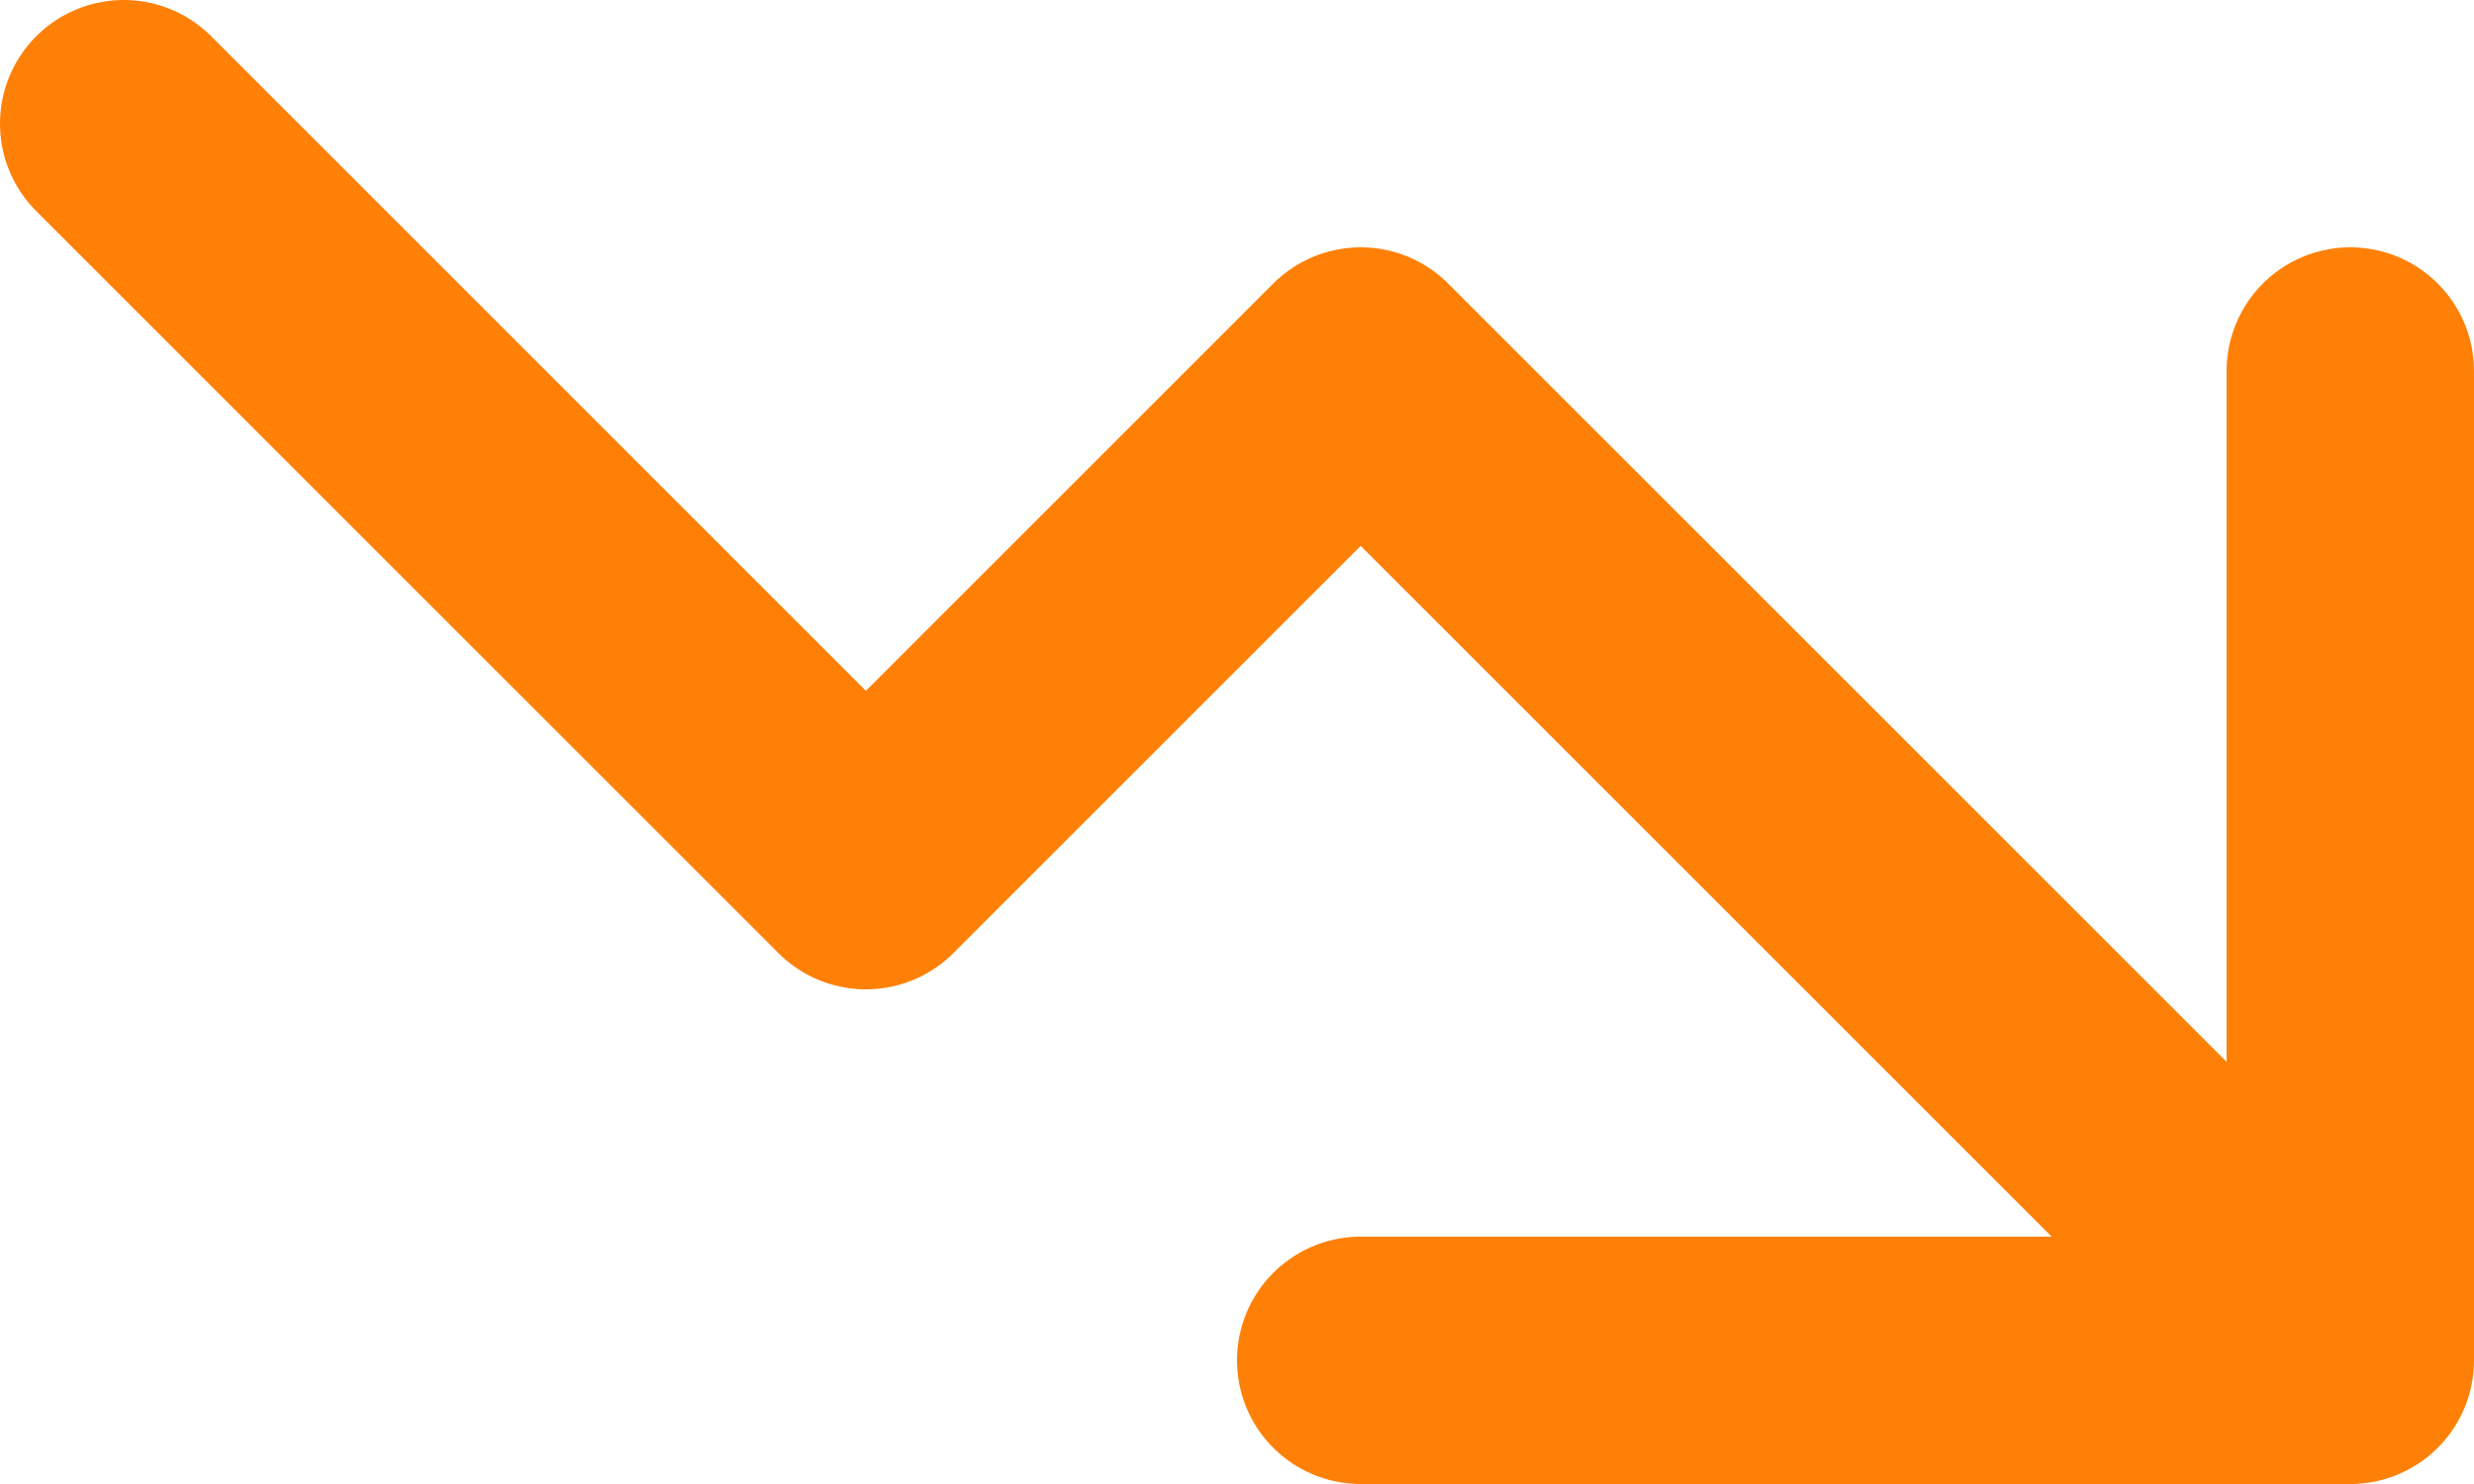
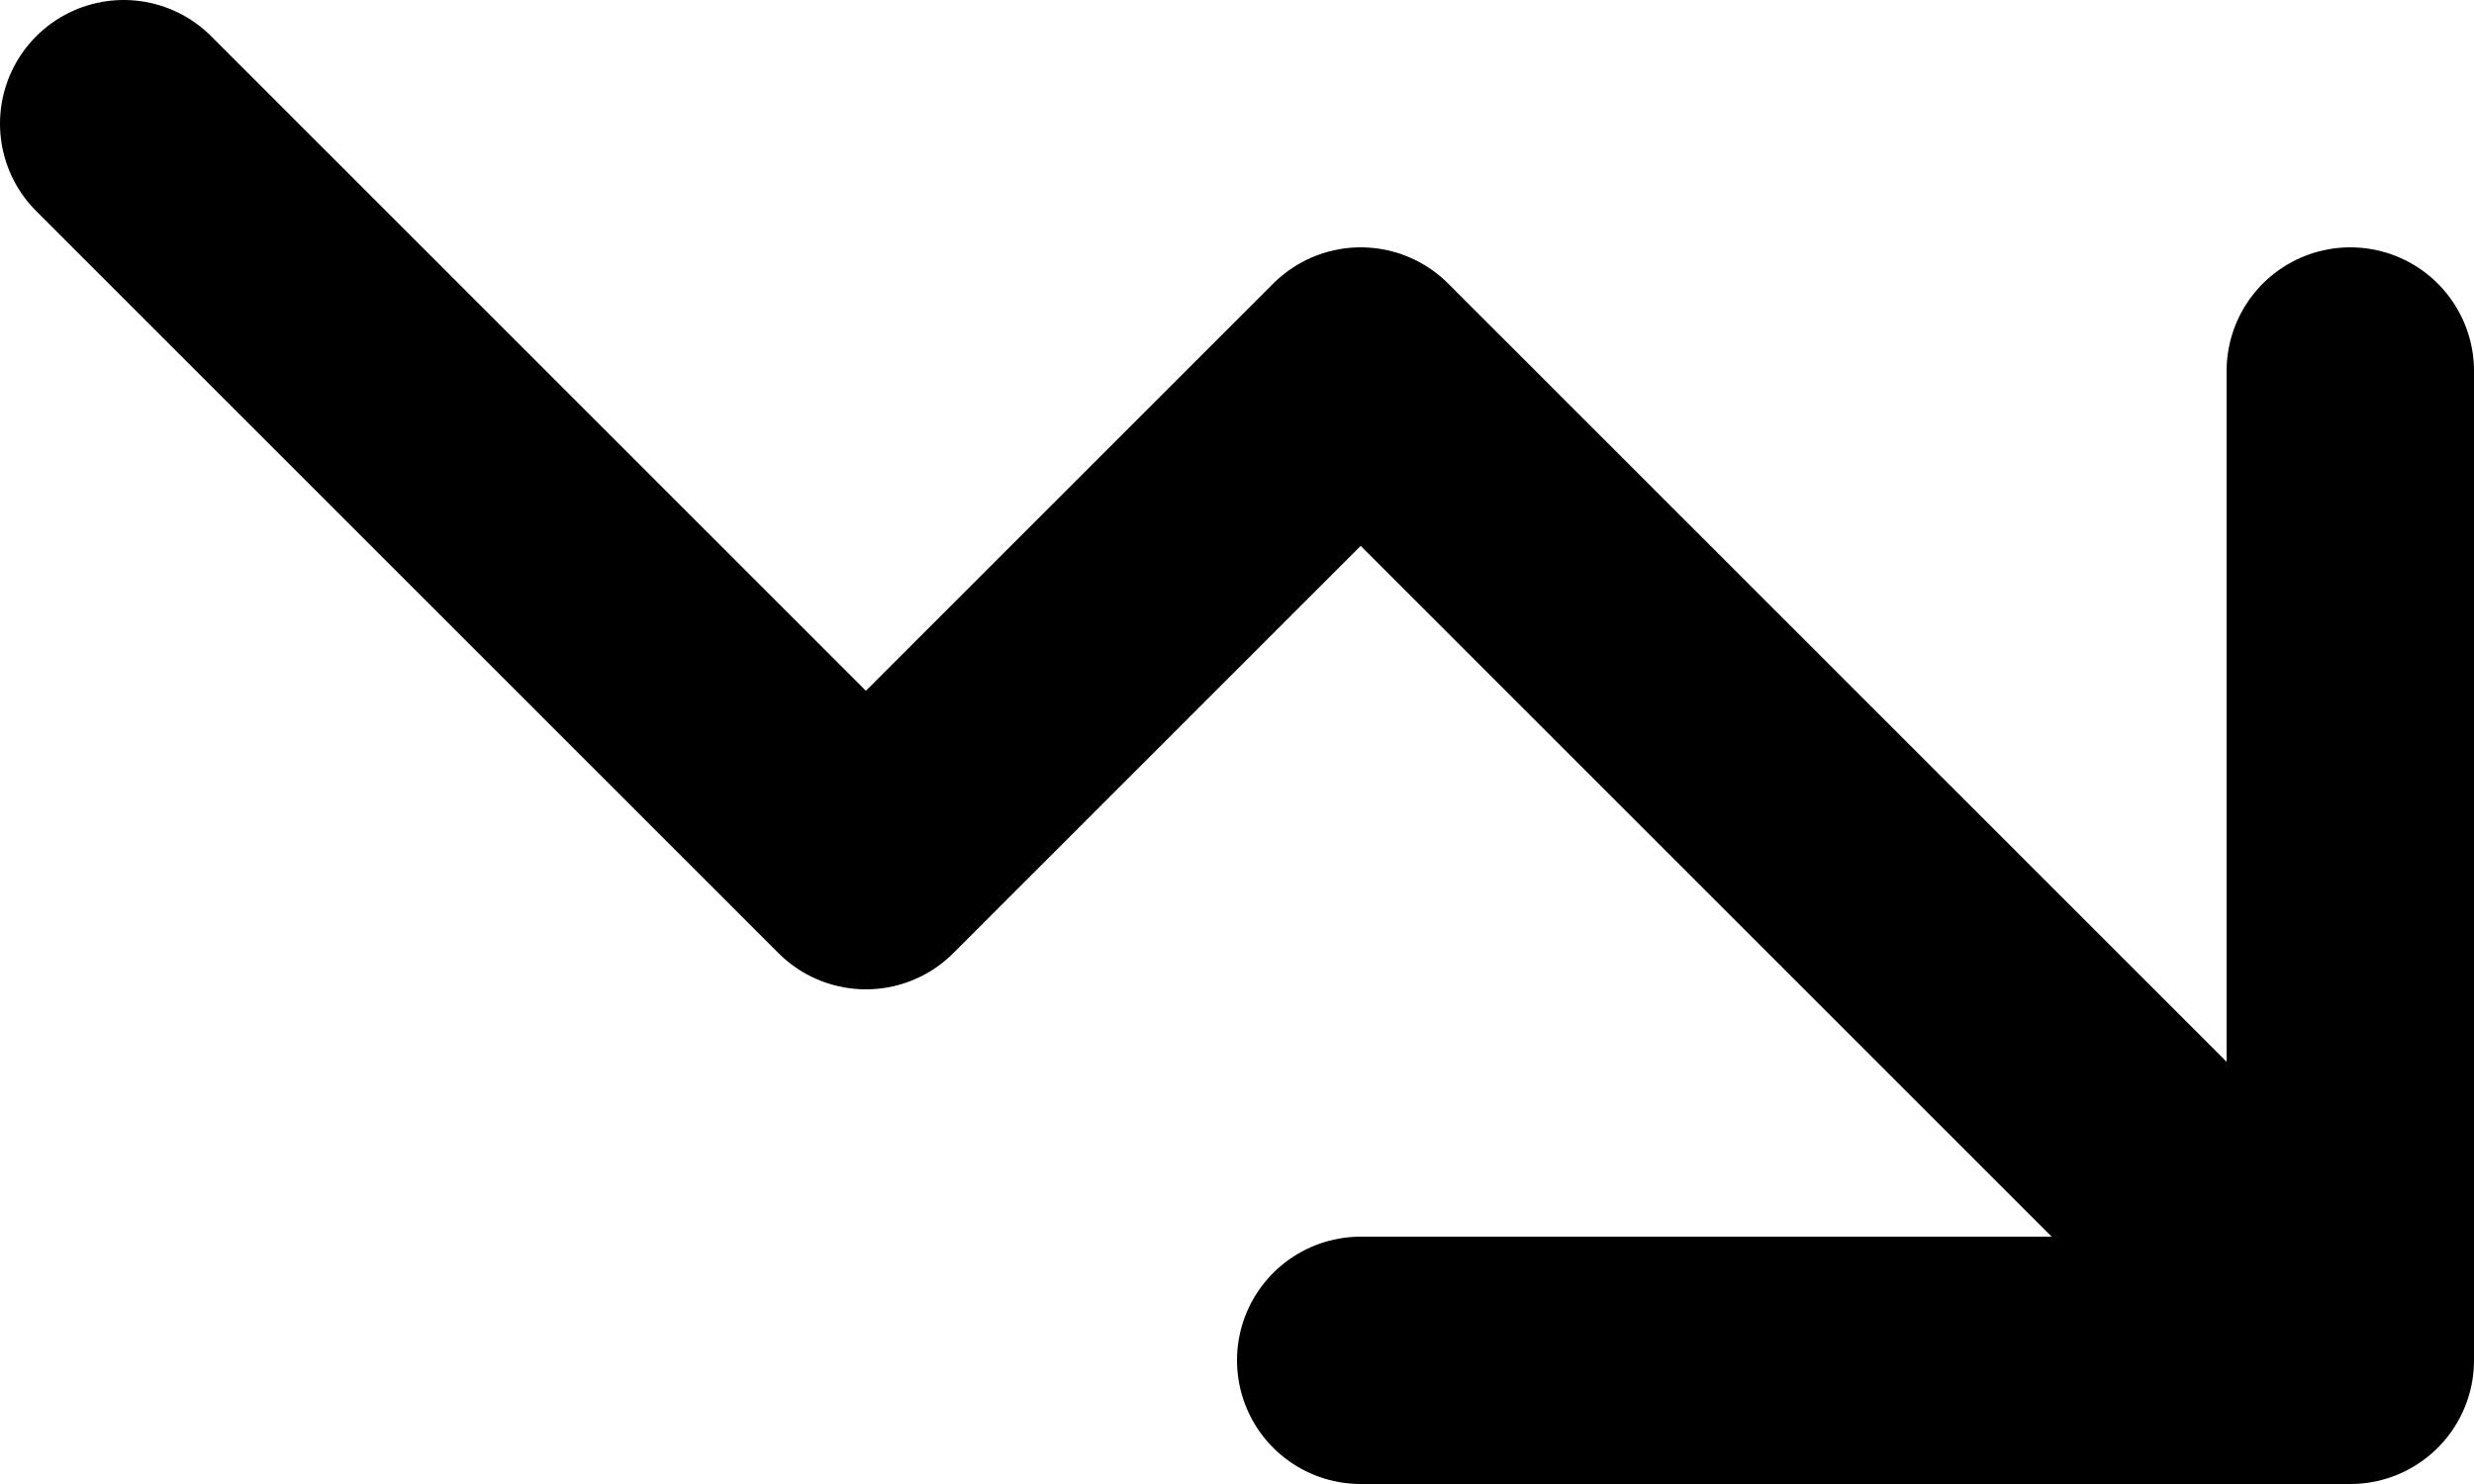
<svg xmlns="http://www.w3.org/2000/svg" width="20" height="12" viewBox="0 0 20 12" fill="none">
-   <path d="M11 11H19M19 11V3M19 11L11 3L7 7L1 1" stroke="#FF8006" stroke-width="2" stroke-linecap="round" stroke-linejoin="round" />
+   <path d="M11 11H19M19 11V3M19 11L11 3L7 7L1 1" stroke="currentColor" stroke-width="2" stroke-linecap="round" stroke-linejoin="round" />
</svg>
